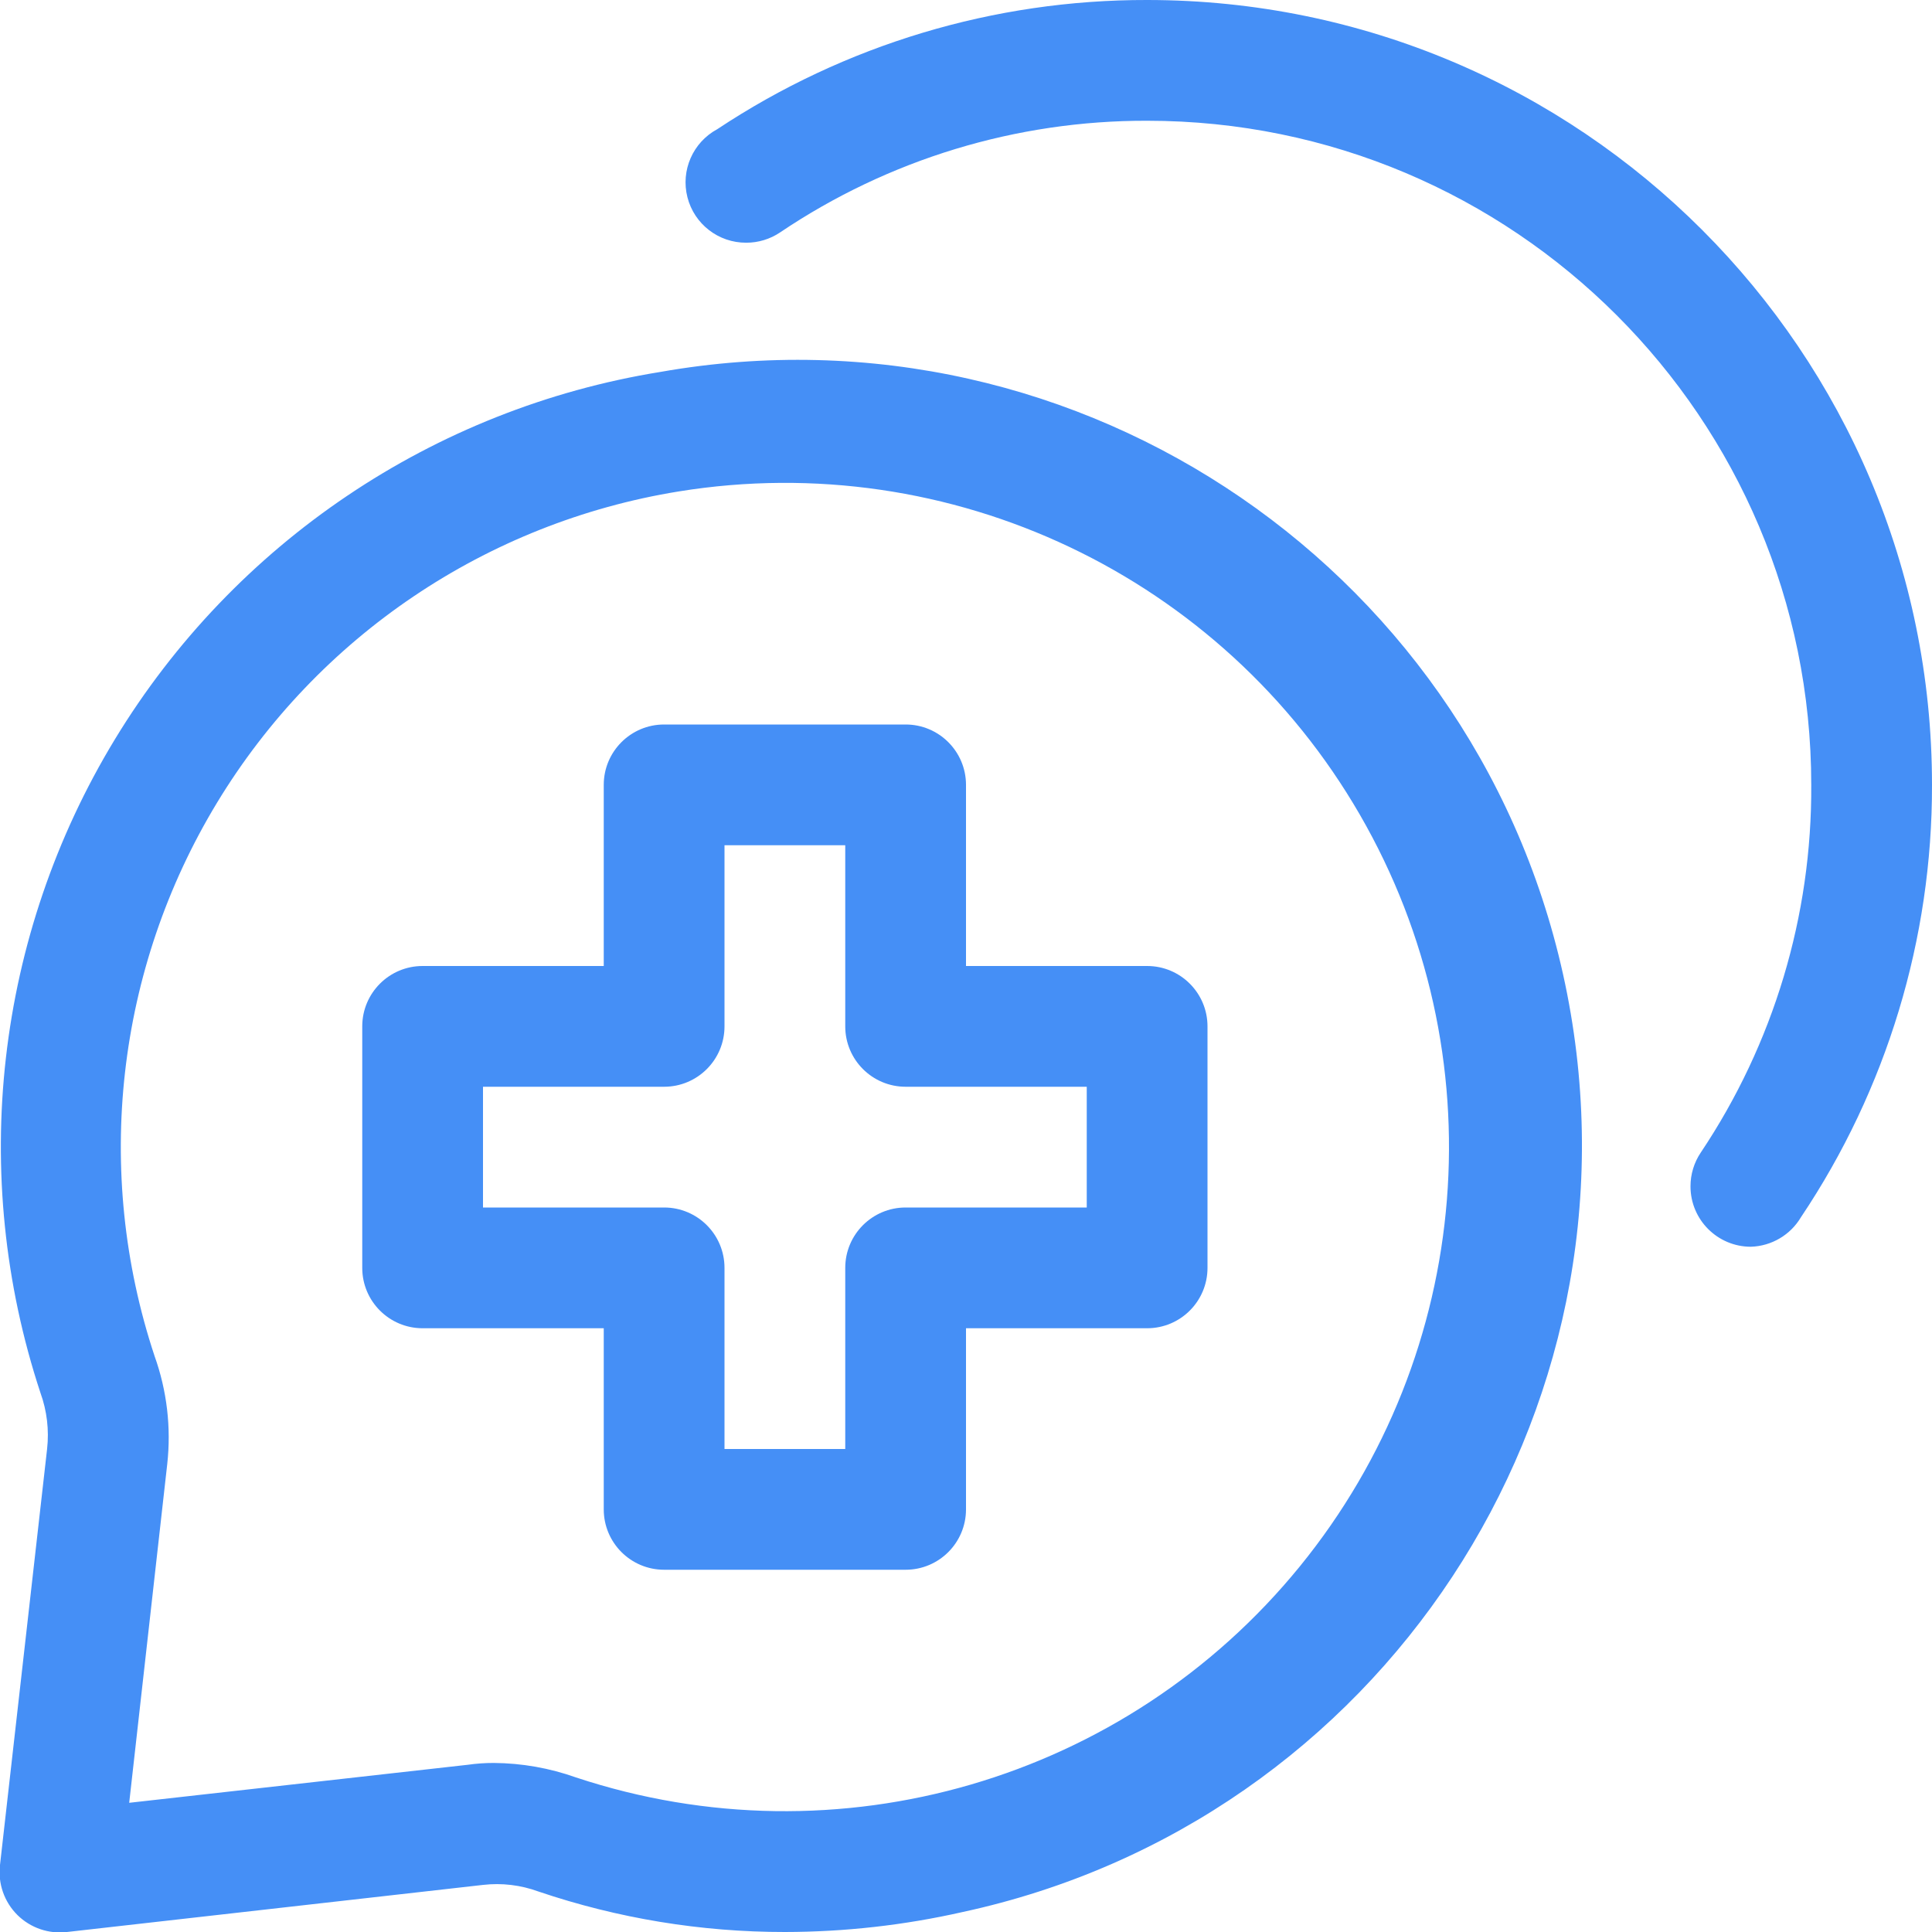
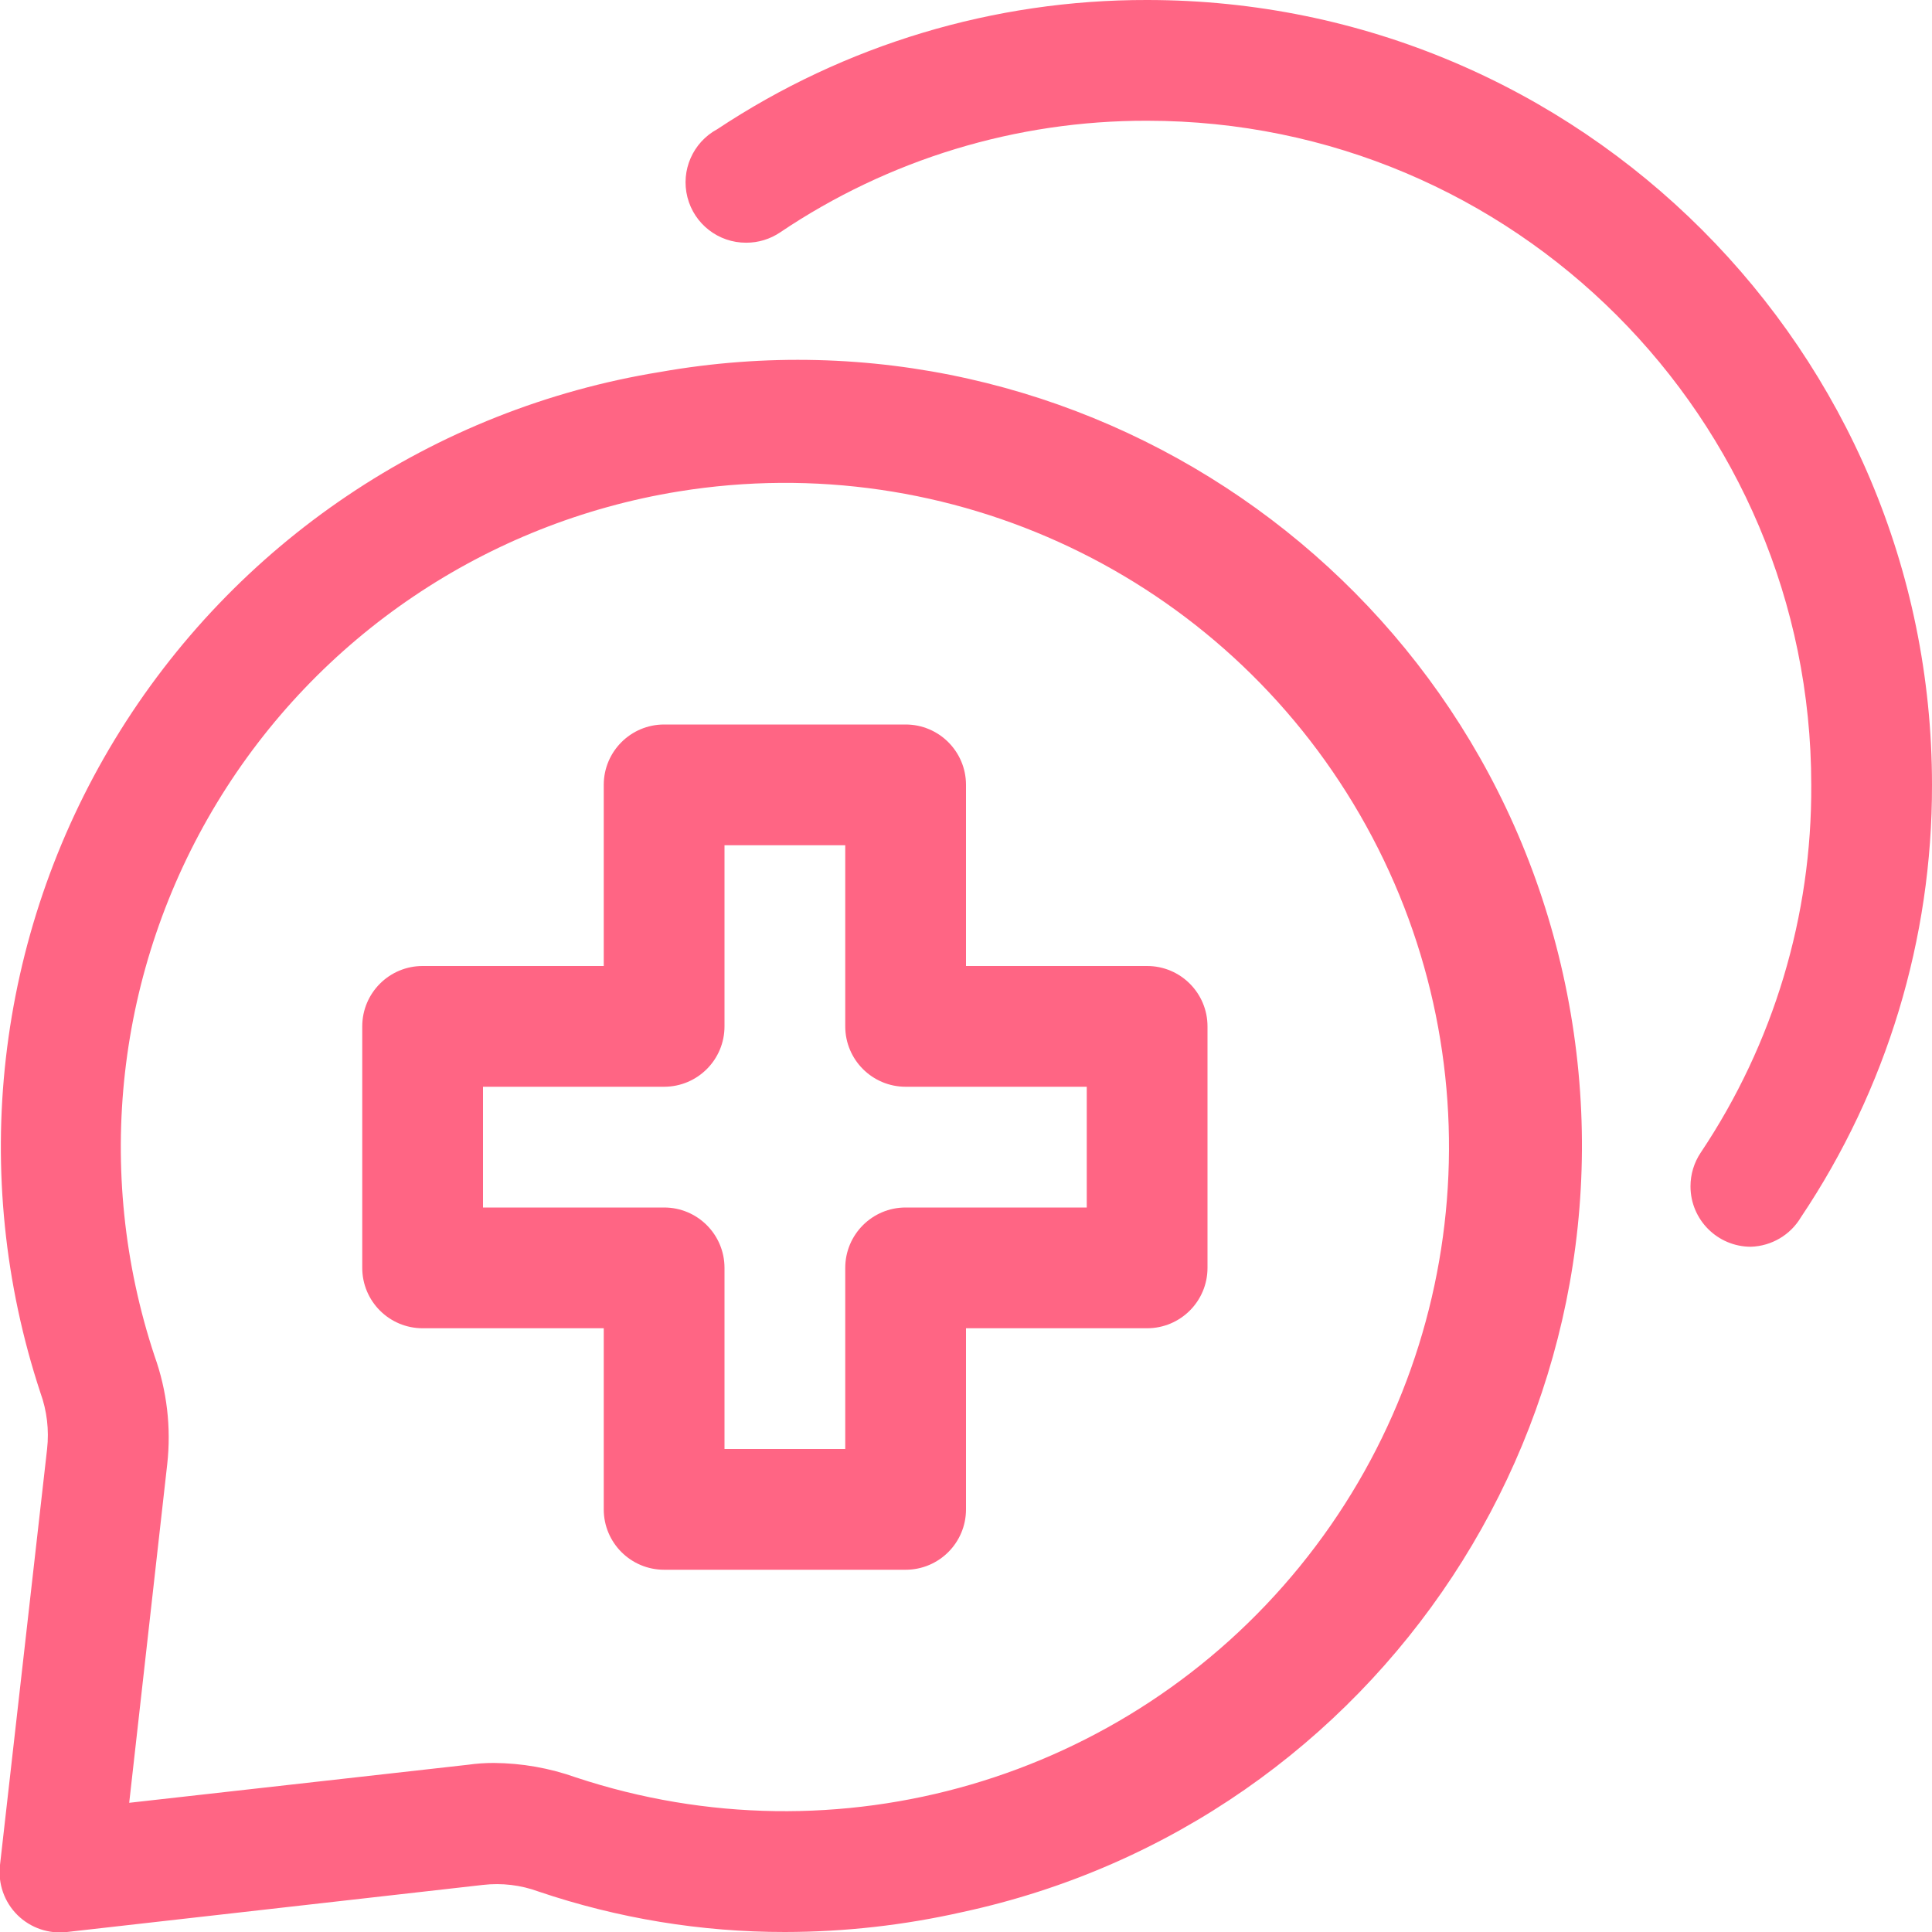
<svg xmlns="http://www.w3.org/2000/svg" viewBox="0 0 32 32">
  <defs>
-     <style>.cls-1{fill:#458ff6}</style>
+     <style>.cls-1{fill:#ff6584}</style>
  </defs>
  <g data-name="7. Health Chat" id="_7._Health_Chat">
    <path class="cls-1" d="M13 32a12.69 12.69 0 01-4.08-.67 2 2 0 00-.92-.11L1.11 32a1 1 0 01-.82-.28 1 1 0 01-.29-.83L.78 24a2.06 2.06 0 00-.11-.93A13 13 0 0110.94 6.16a13 13 0 015 25.51A13.39 13.39 0 0113 32zm-4.82-2.8a4.15 4.15 0 011.36.24 11 11 0 101.7-21.3 11 11 0 00-8.68 14.32 4 4 0 01.21 1.79l-.63 5.61 5.61-.63a3 3 0 01.43-.03z" />
-     <path d="M15 26h-4a1 1 0 01-1-1v-3H7a1 1 0 01-1-1v-4a1 1 0 011-1h3v-3a1 1 0 011-1h4a1 1 0 011 1v3h3a1 1 0 011 1v4a1 1 0 01-1 1h-3v3a1 1 0 01-1 1zm-3-2h2v-3a1 1 0 011-1h3v-2h-3a1 1 0 01-1-1v-3h-2v3a1 1 0 01-1 1H8v2h3a1 1 0 011 1z" fill="#458ff6" />
+     <path d="M15 26h-4a1 1 0 01-1-1v-3H7a1 1 0 01-1-1v-4a1 1 0 011-1h3v-3a1 1 0 011-1h4a1 1 0 011 1v3h3a1 1 0 011 1v4a1 1 0 01-1 1h-3v3a1 1 0 01-1 1zm-3-2h2v-3a1 1 0 011-1h3v-2h-3a1 1 0 01-1-1v-3h-2v3a1 1 0 01-1 1H8v2h3a1 1 0 011 1z" fill="#ff6584" />
    <path class="cls-1" d="M29 20.65a1 1 0 01-1-1 1 1 0 01.17-.56A10.83 10.83 0 0030 13 11 11 0 0019 2a10.83 10.83 0 00-6.08 1.85 1 1 0 01-.56.17 1 1 0 01-.48-1.88A12.83 12.83 0 0119 0a13 13 0 0113 13 12.81 12.81 0 01-2.17 7.16 1 1 0 01-.83.49z" />
  </g>
</svg>
